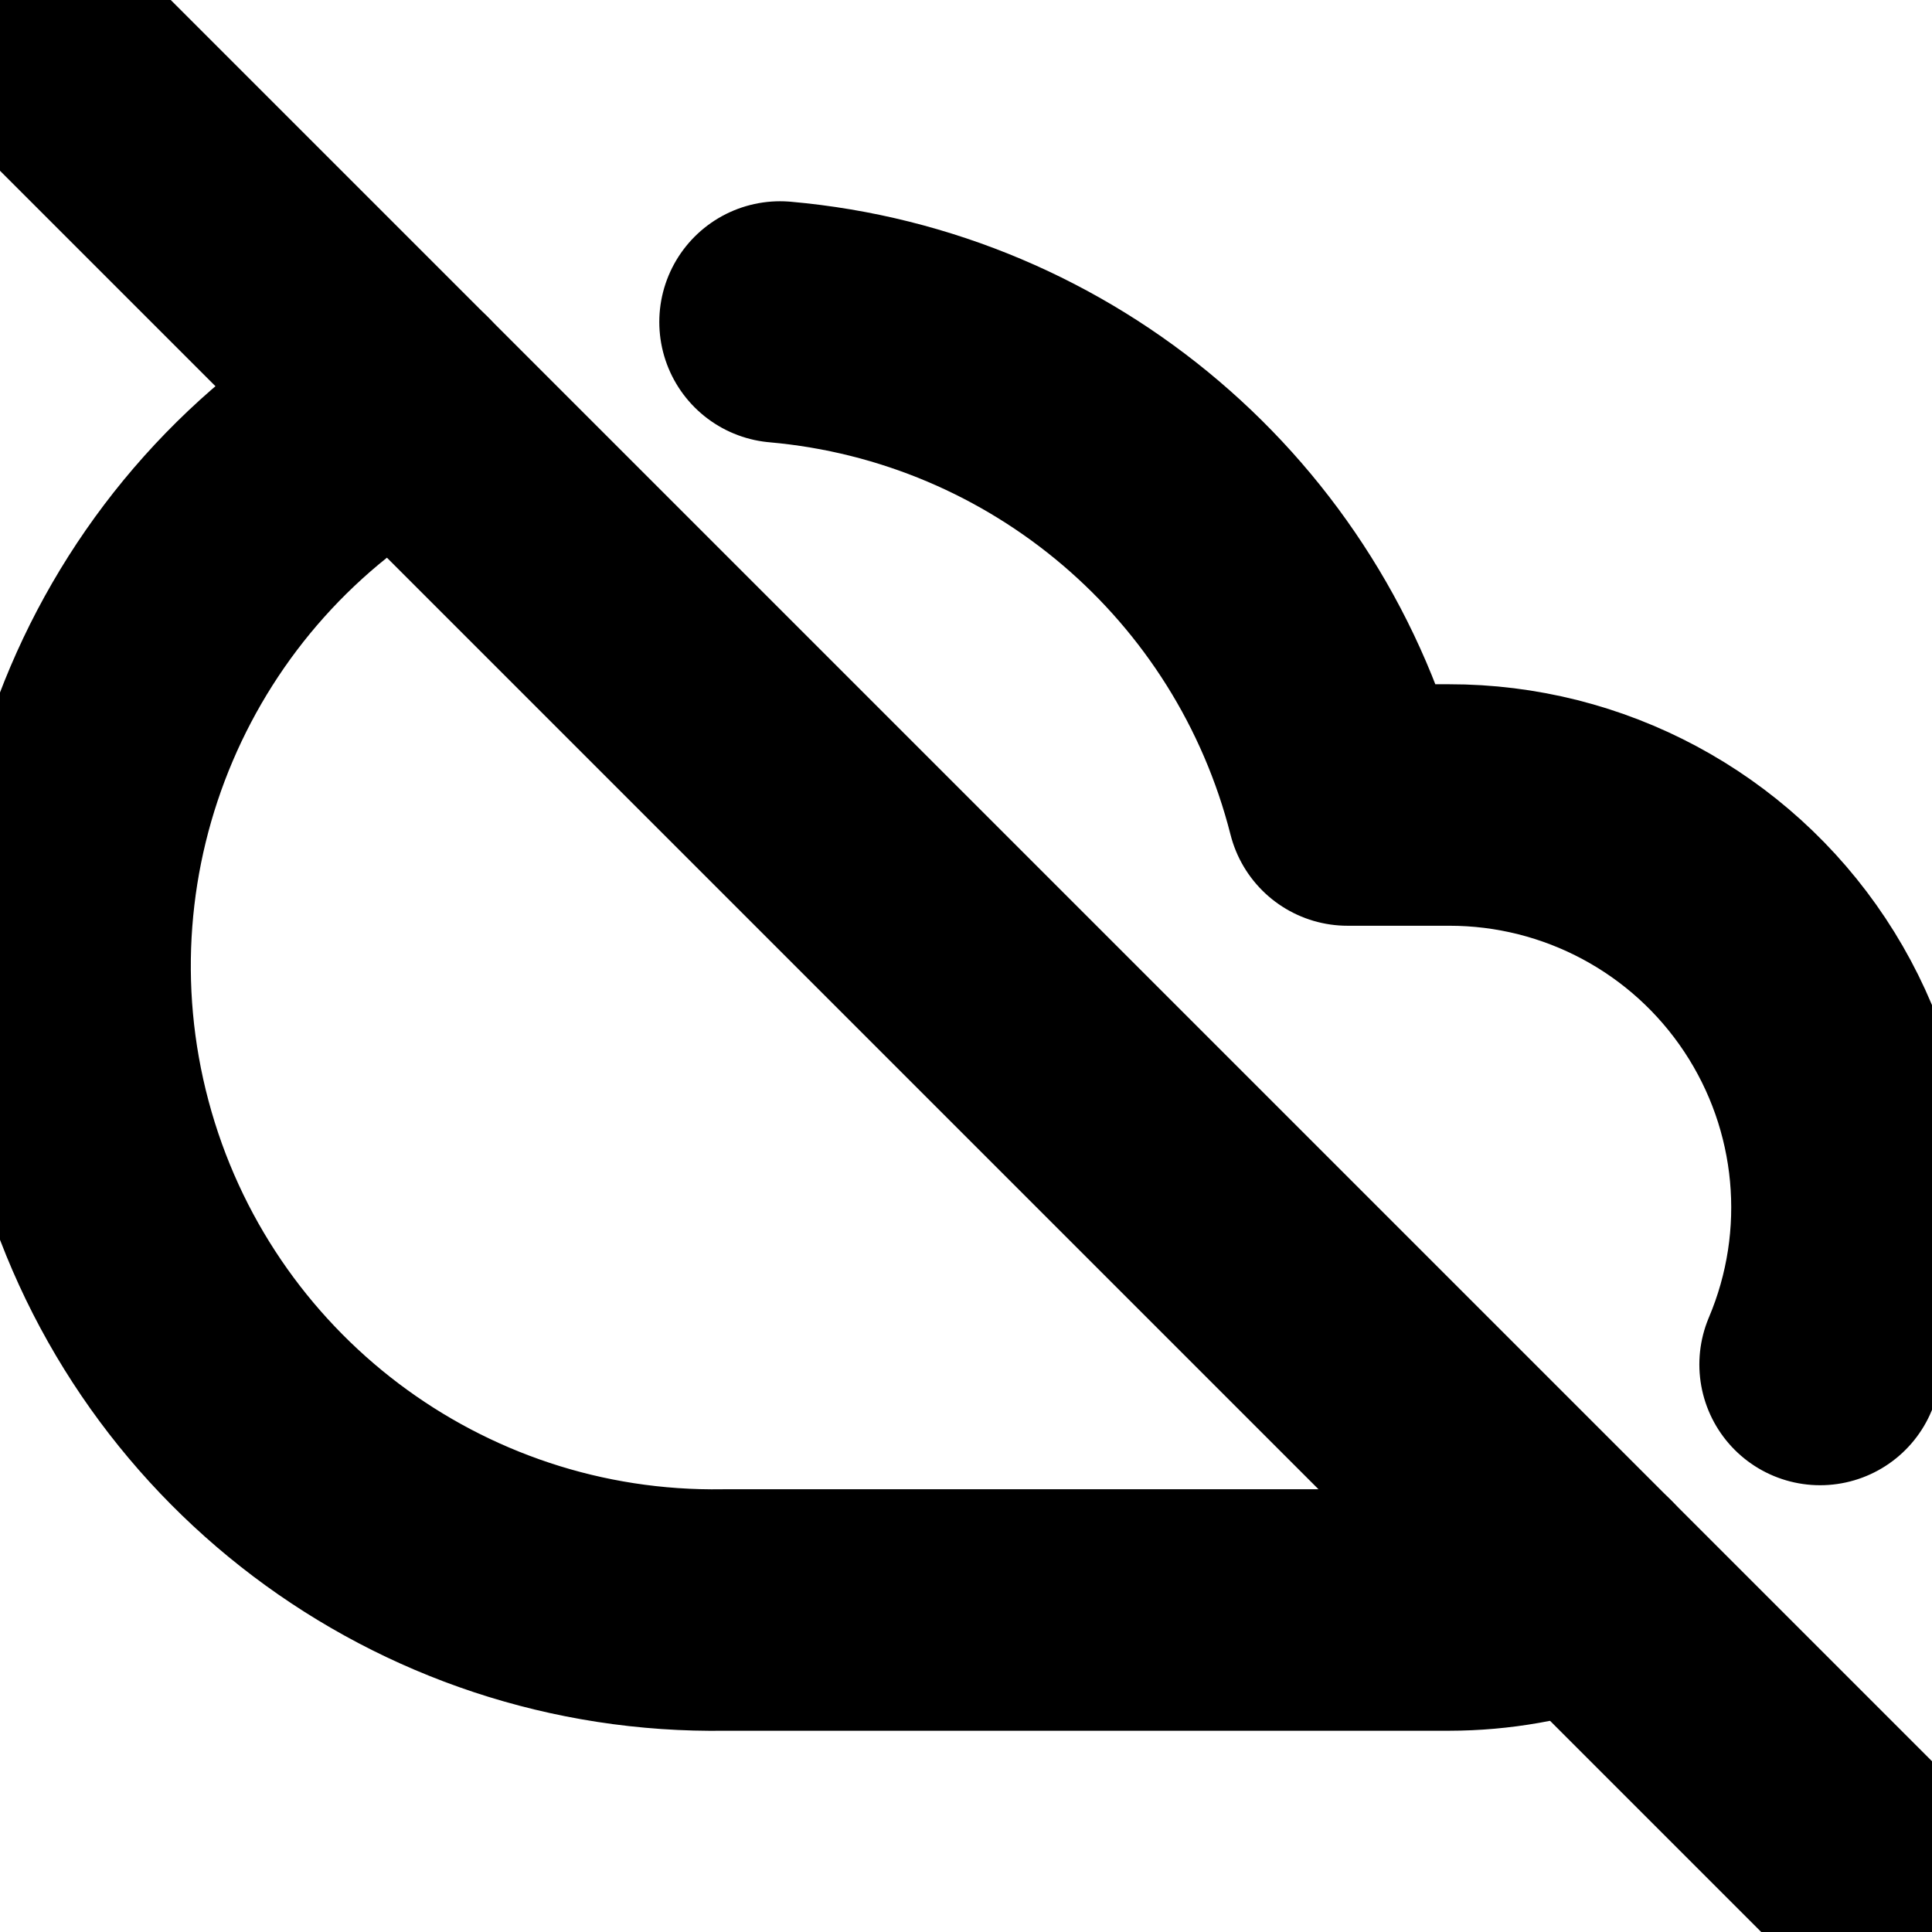
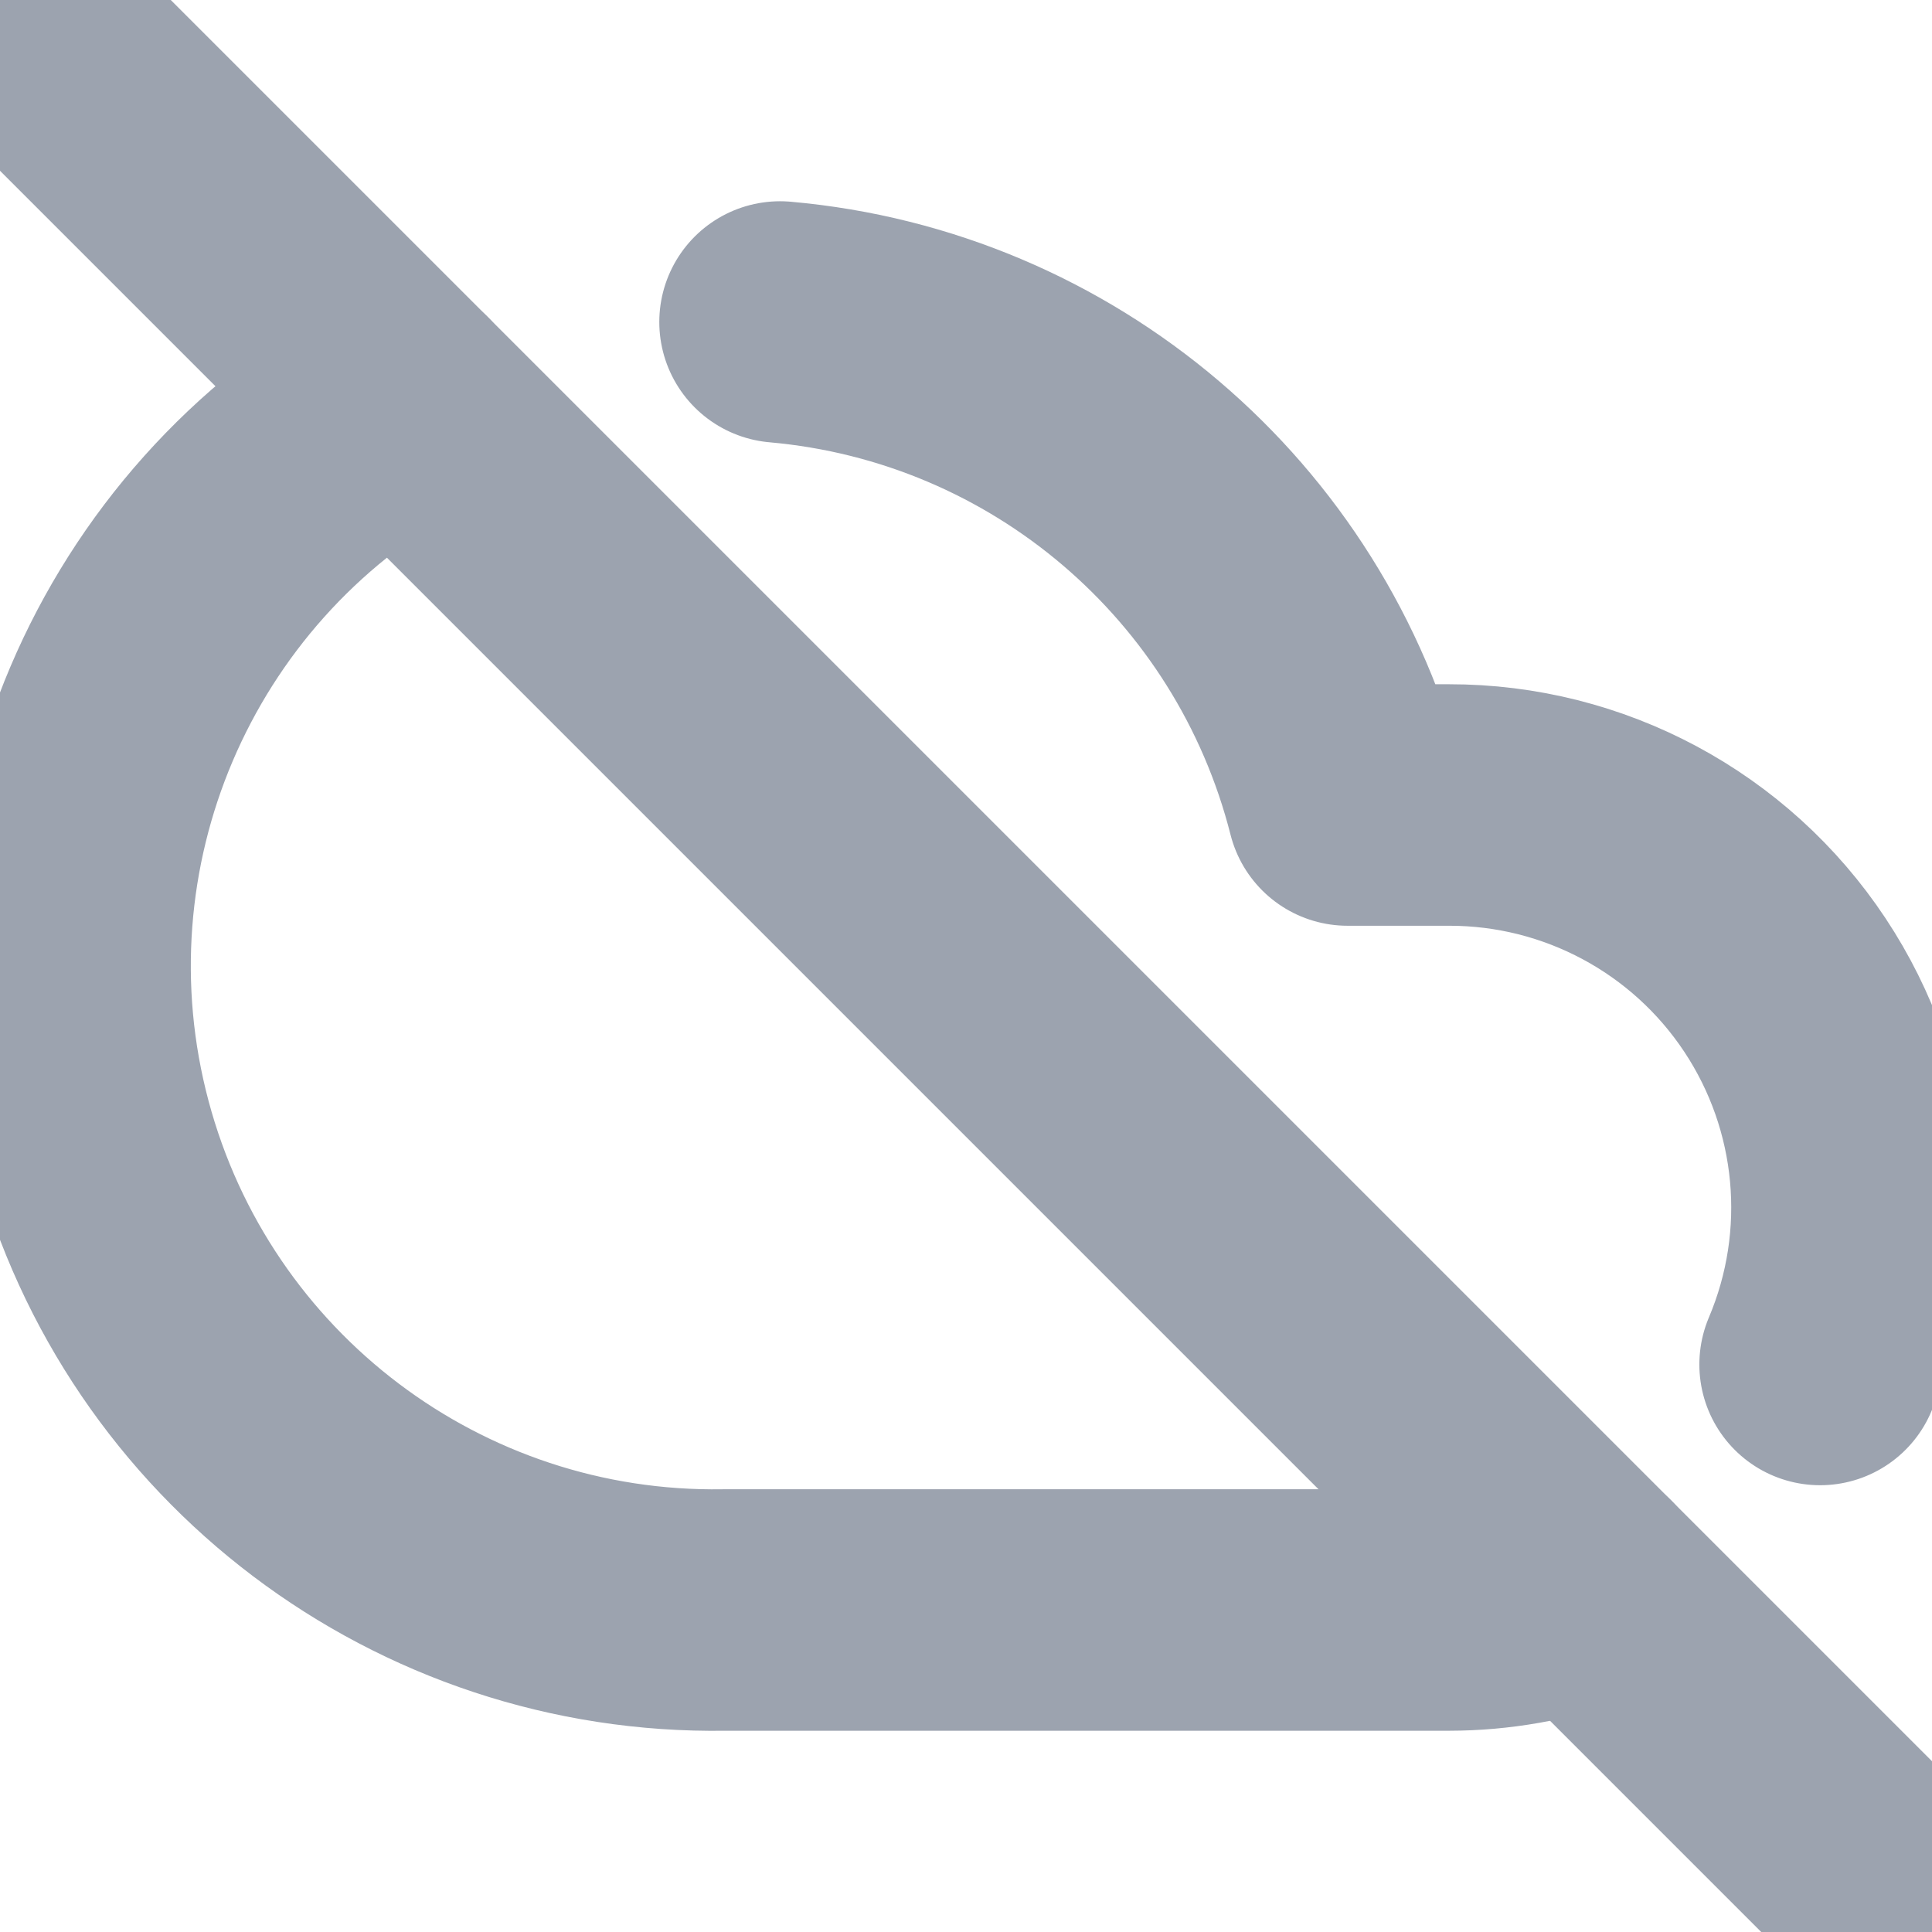
- <svg xmlns="http://www.w3.org/2000/svg" viewBox="0 0 24 24" fill="none" stroke="black" stroke-width="3" stroke-linecap="round" stroke-linejoin="round" class="feather feather-cloud-off" width="24" height="24">
+ <svg xmlns="http://www.w3.org/2000/svg" viewBox="0 0 24 24" fill="none" stroke="#9ca3af" stroke-width="3" stroke-linecap="round" stroke-linejoin="round" class="feather feather-cloud-off" width="24" height="24">
  <path d="M22.61 16.95A5 5 0 0 0 18 10h-1.26a8 8 0 0 0-7.05-6M5 5a8 8 0 0 0 4 15h9a5 5 0 0 0 1.7-.3" />
  <line x1="1" y1="1" x2="23" y2="23" />
</svg>
